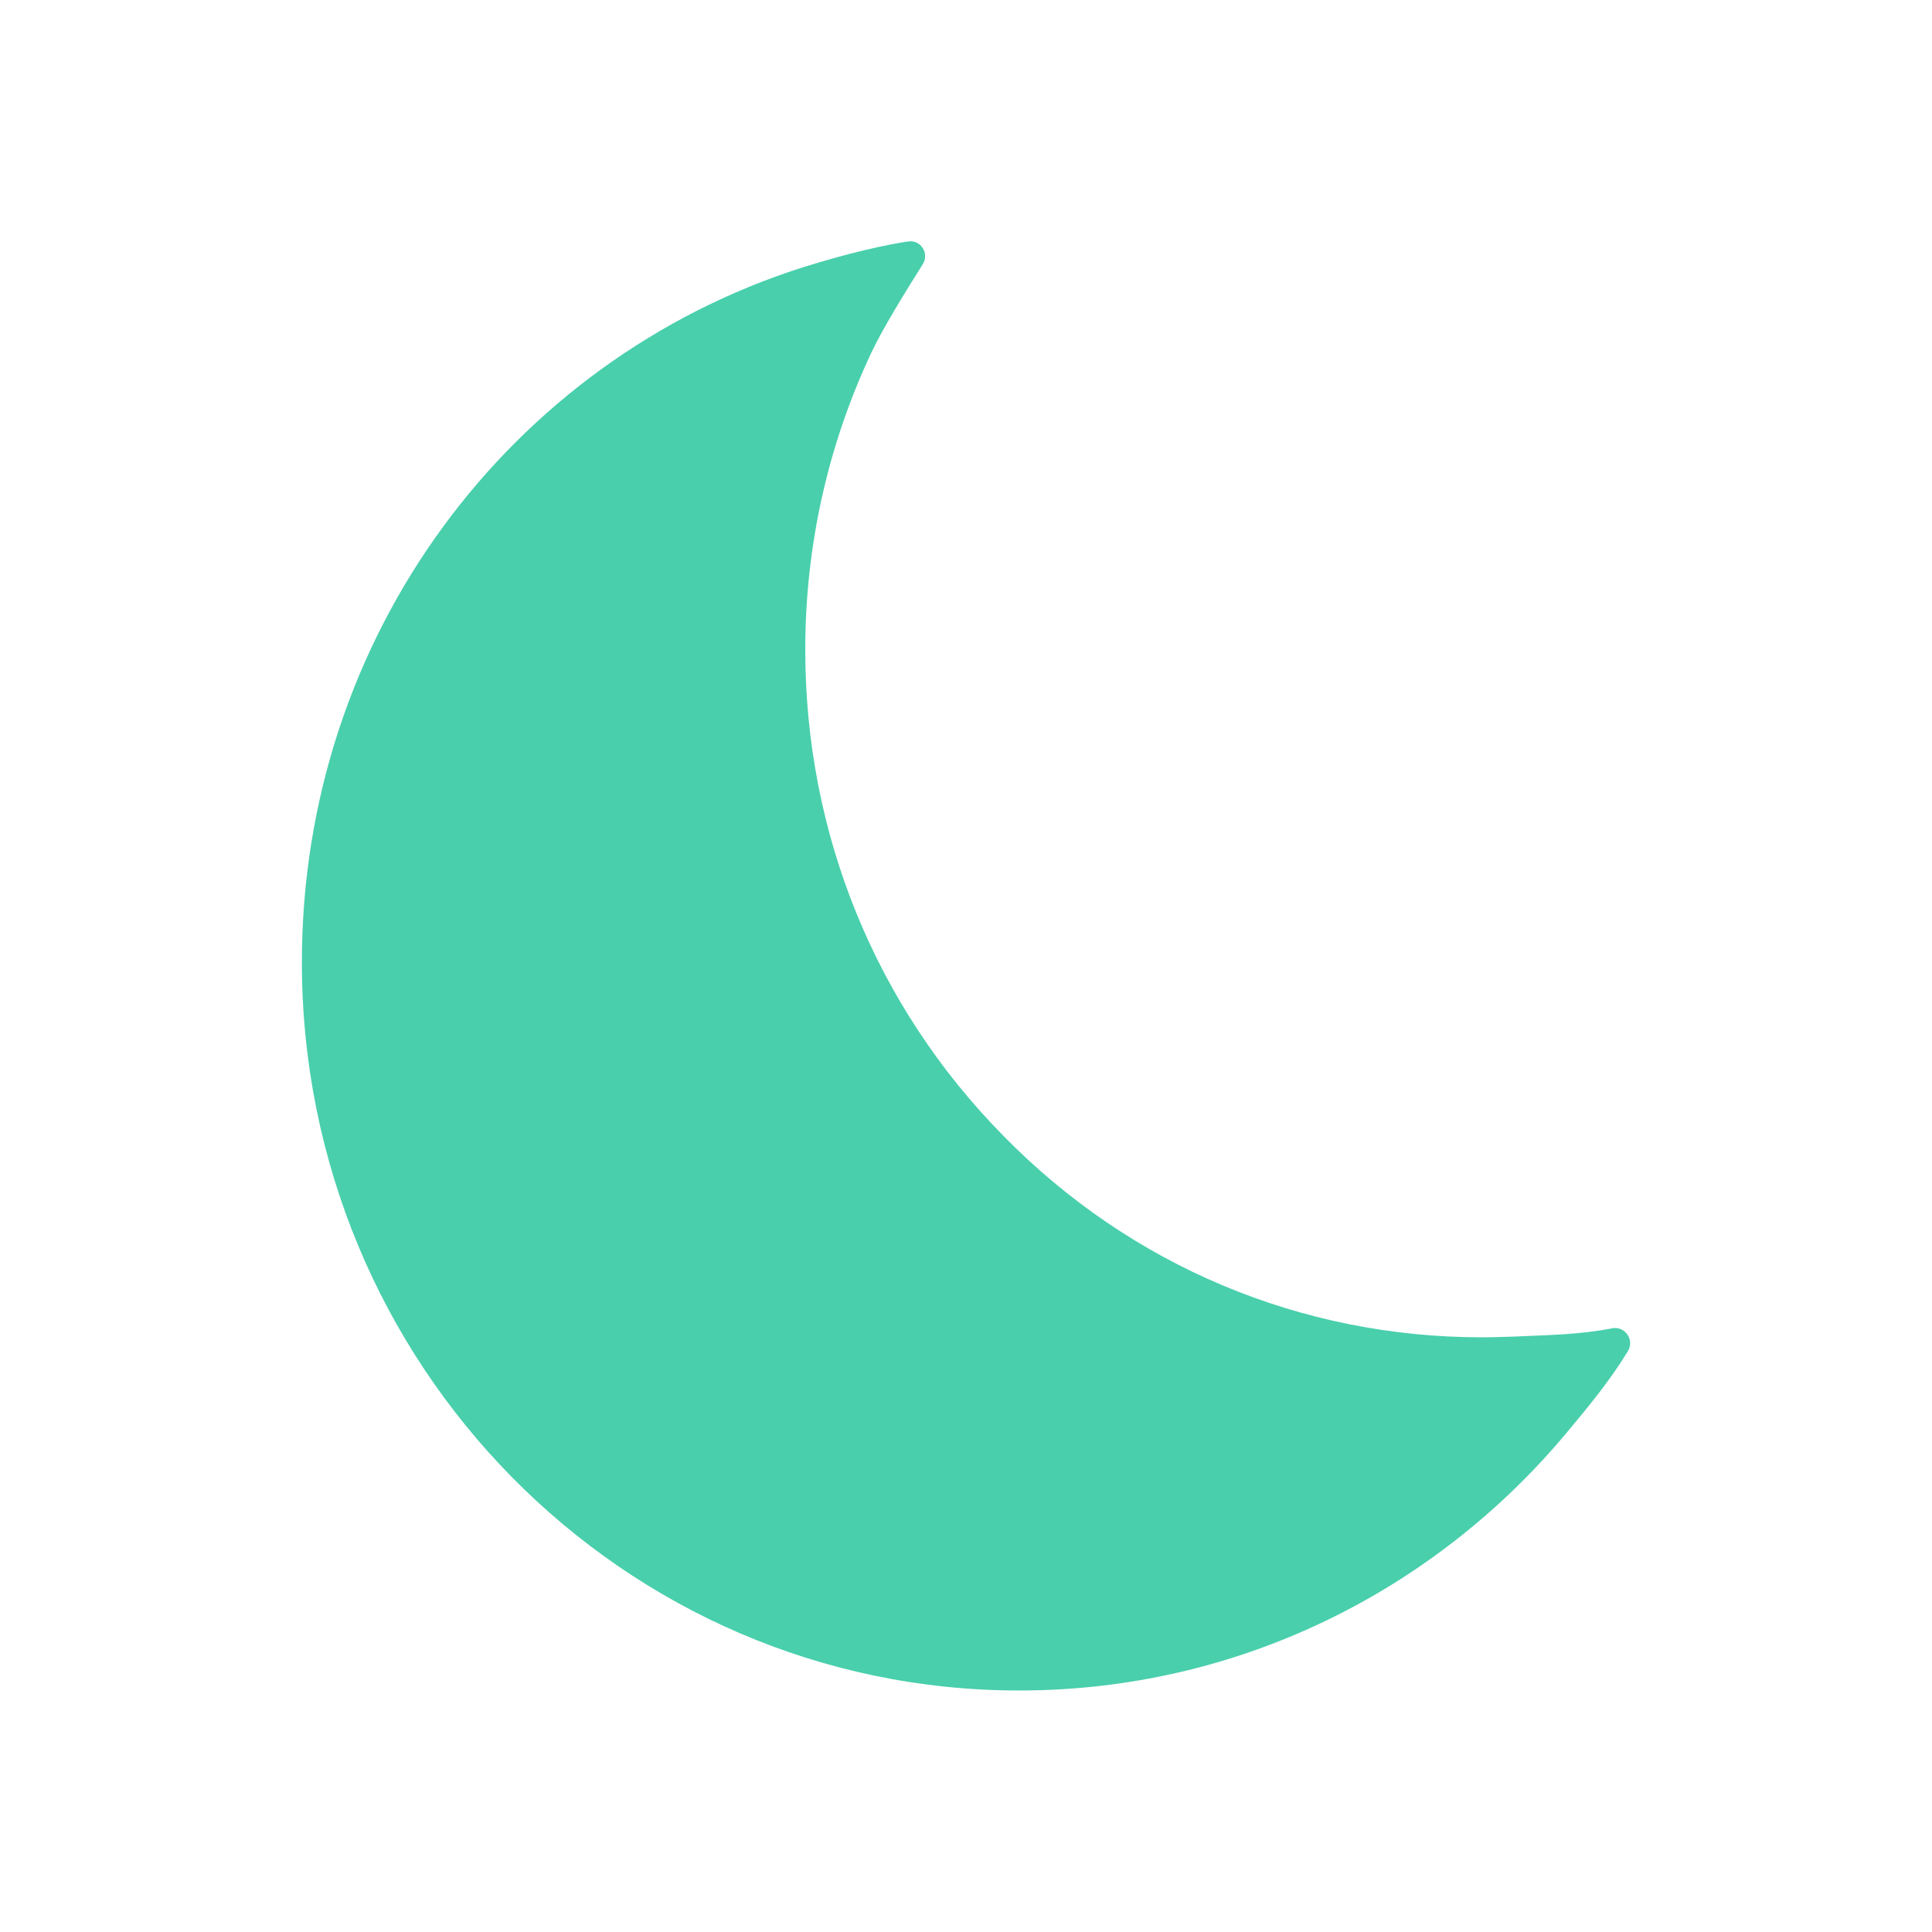
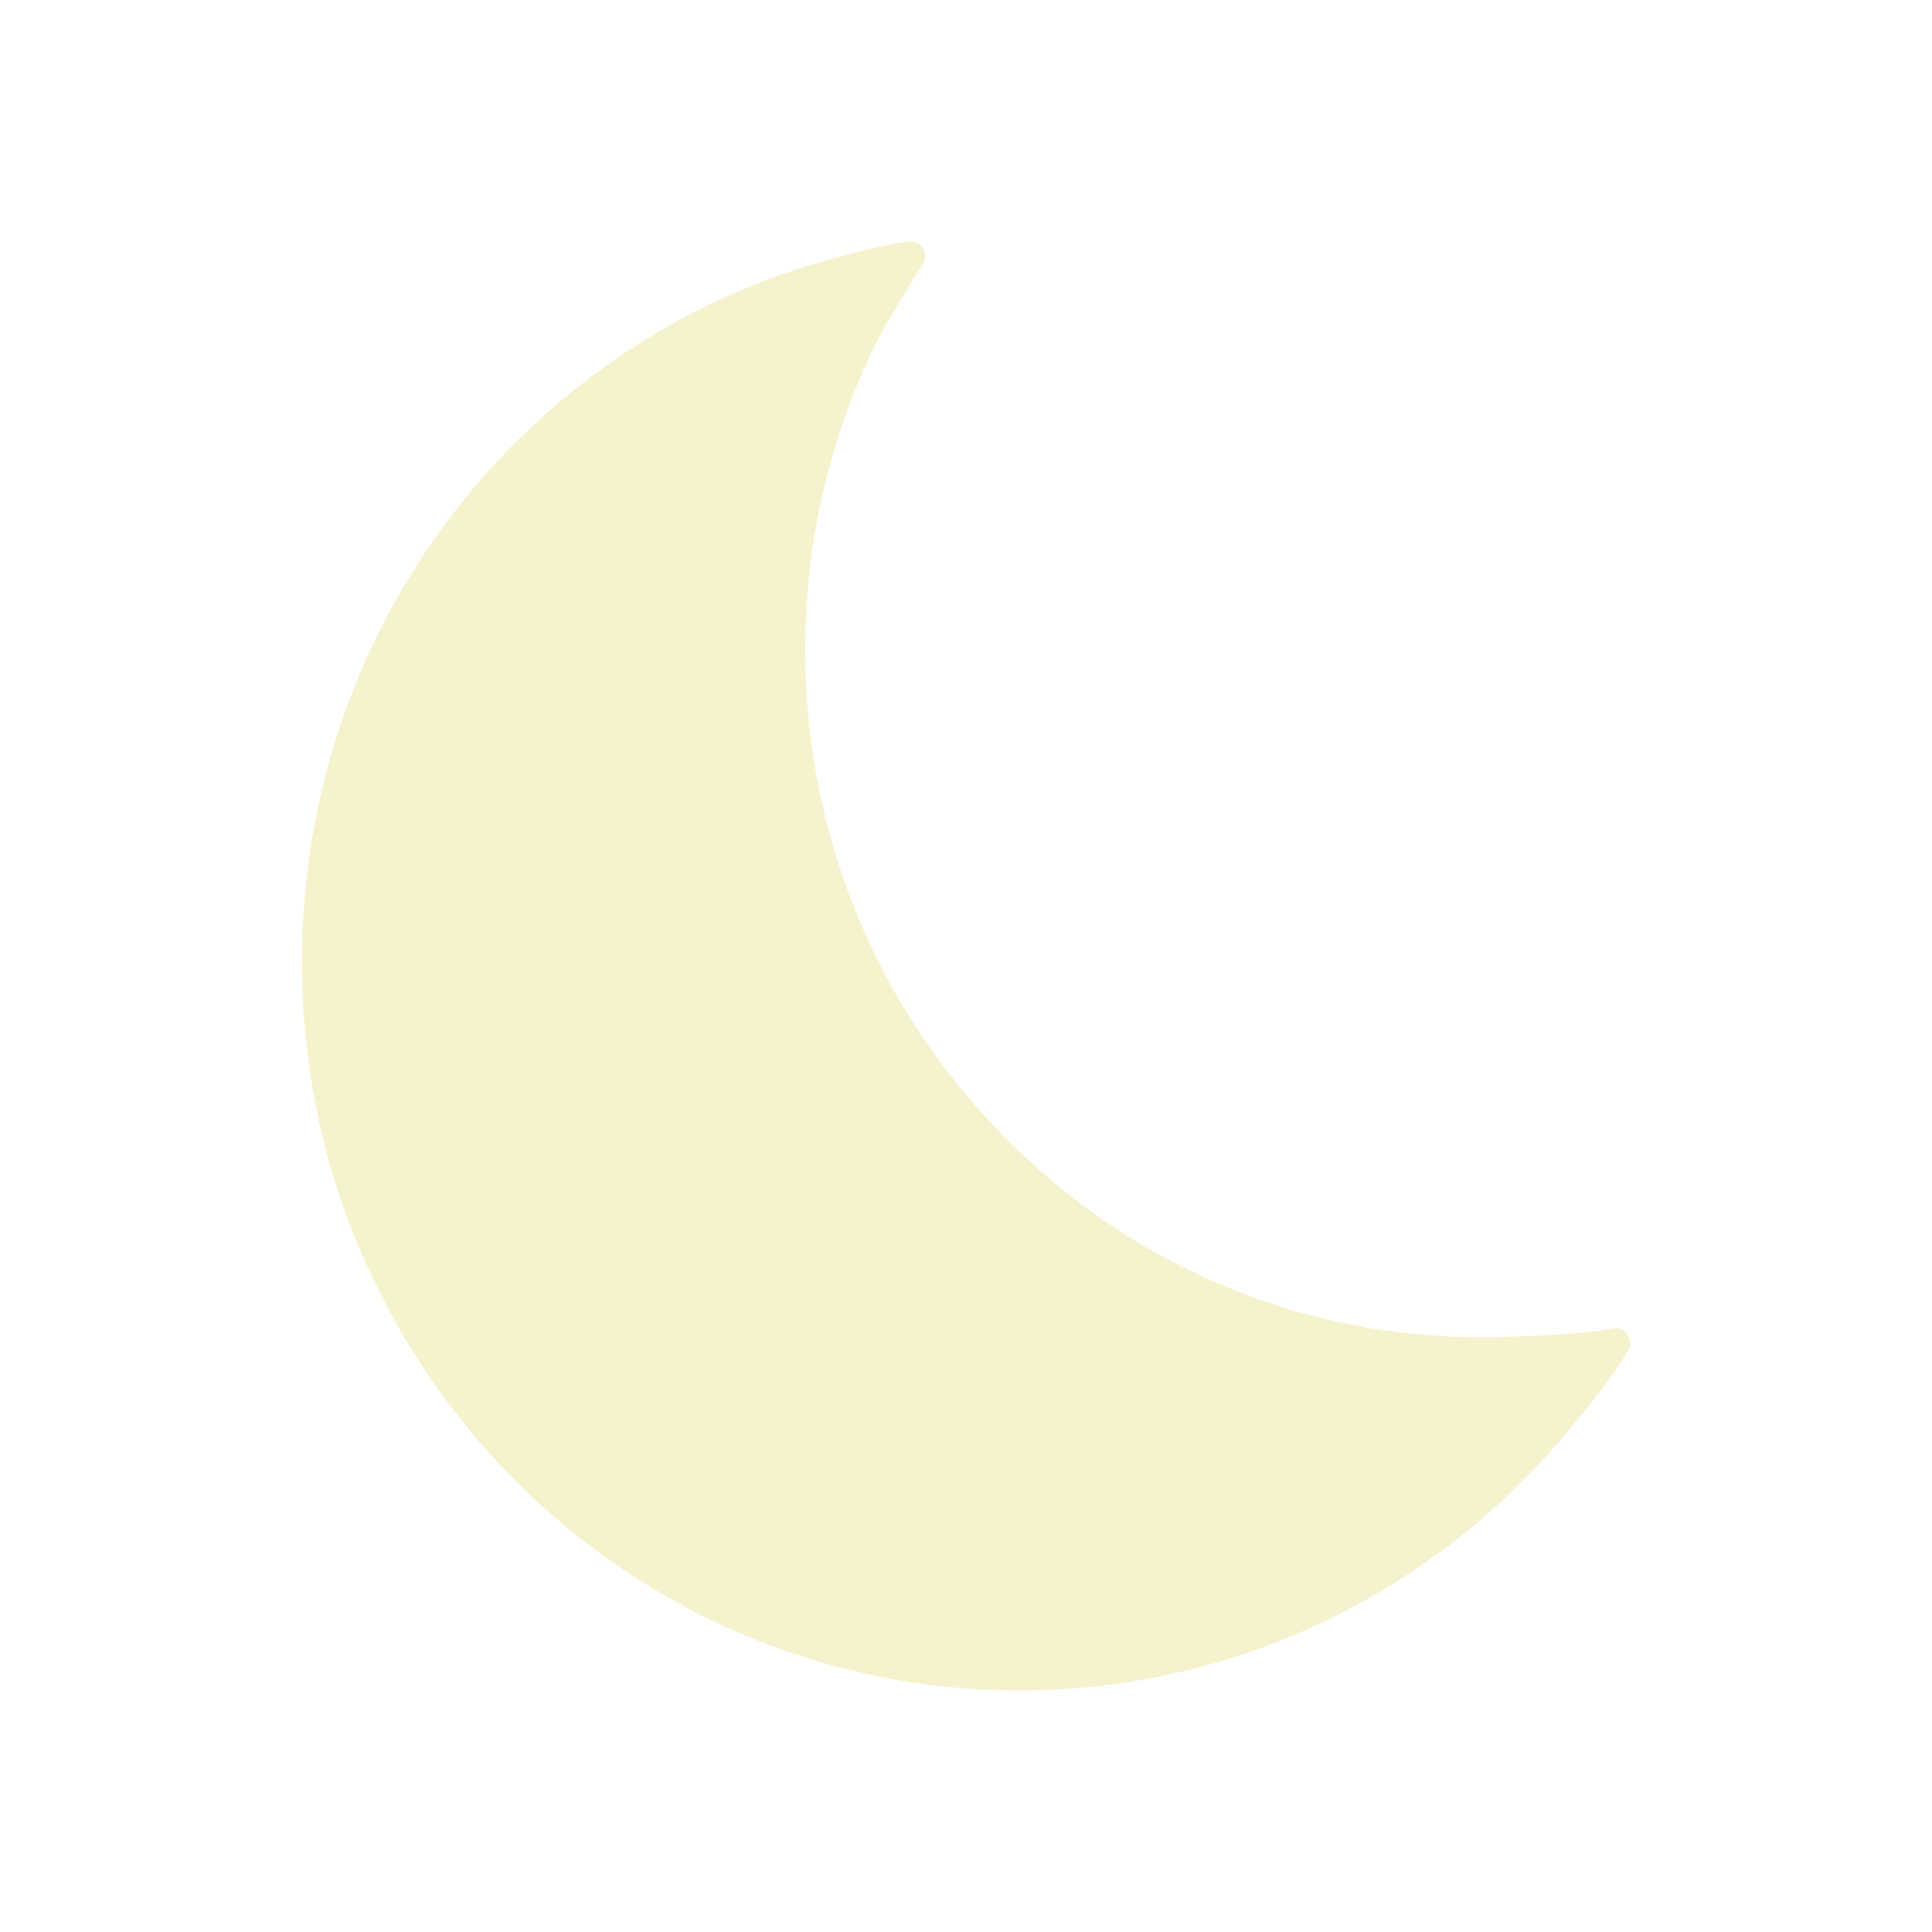
- <svg xmlns="http://www.w3.org/2000/svg" fill="#49cfac" viewBox="0 0 512 512">
+ <svg xmlns="http://www.w3.org/2000/svg" fill="#f5f3ce" viewBox="0 0 512 512">
  <path d="M401.4 354.2c-2.9.1-5.8.2-8.7.2-47.9 0-93-18.9-126.8-53.4-33.9-34.4-52.5-80.1-52.5-128.8 0-27.7 6.1-54.5 17.5-78.7 3.1-6.6 9.3-16.6 13.6-23.4 1.9-2.9-.5-6.7-3.9-6.1-6 .9-15.2 2.9-27.7 6.8C135.1 95.5 80 168.7 80 255c0 106.6 85.1 193 190.1 193 58 0 110-26.4 144.9-68.1 6-7.2 11.5-13.8 16.4-21.8 1.8-3-.7-6.7-4.1-6.1-8.5 1.7-17.1 1.8-25.9 2.2z" />
</svg>
